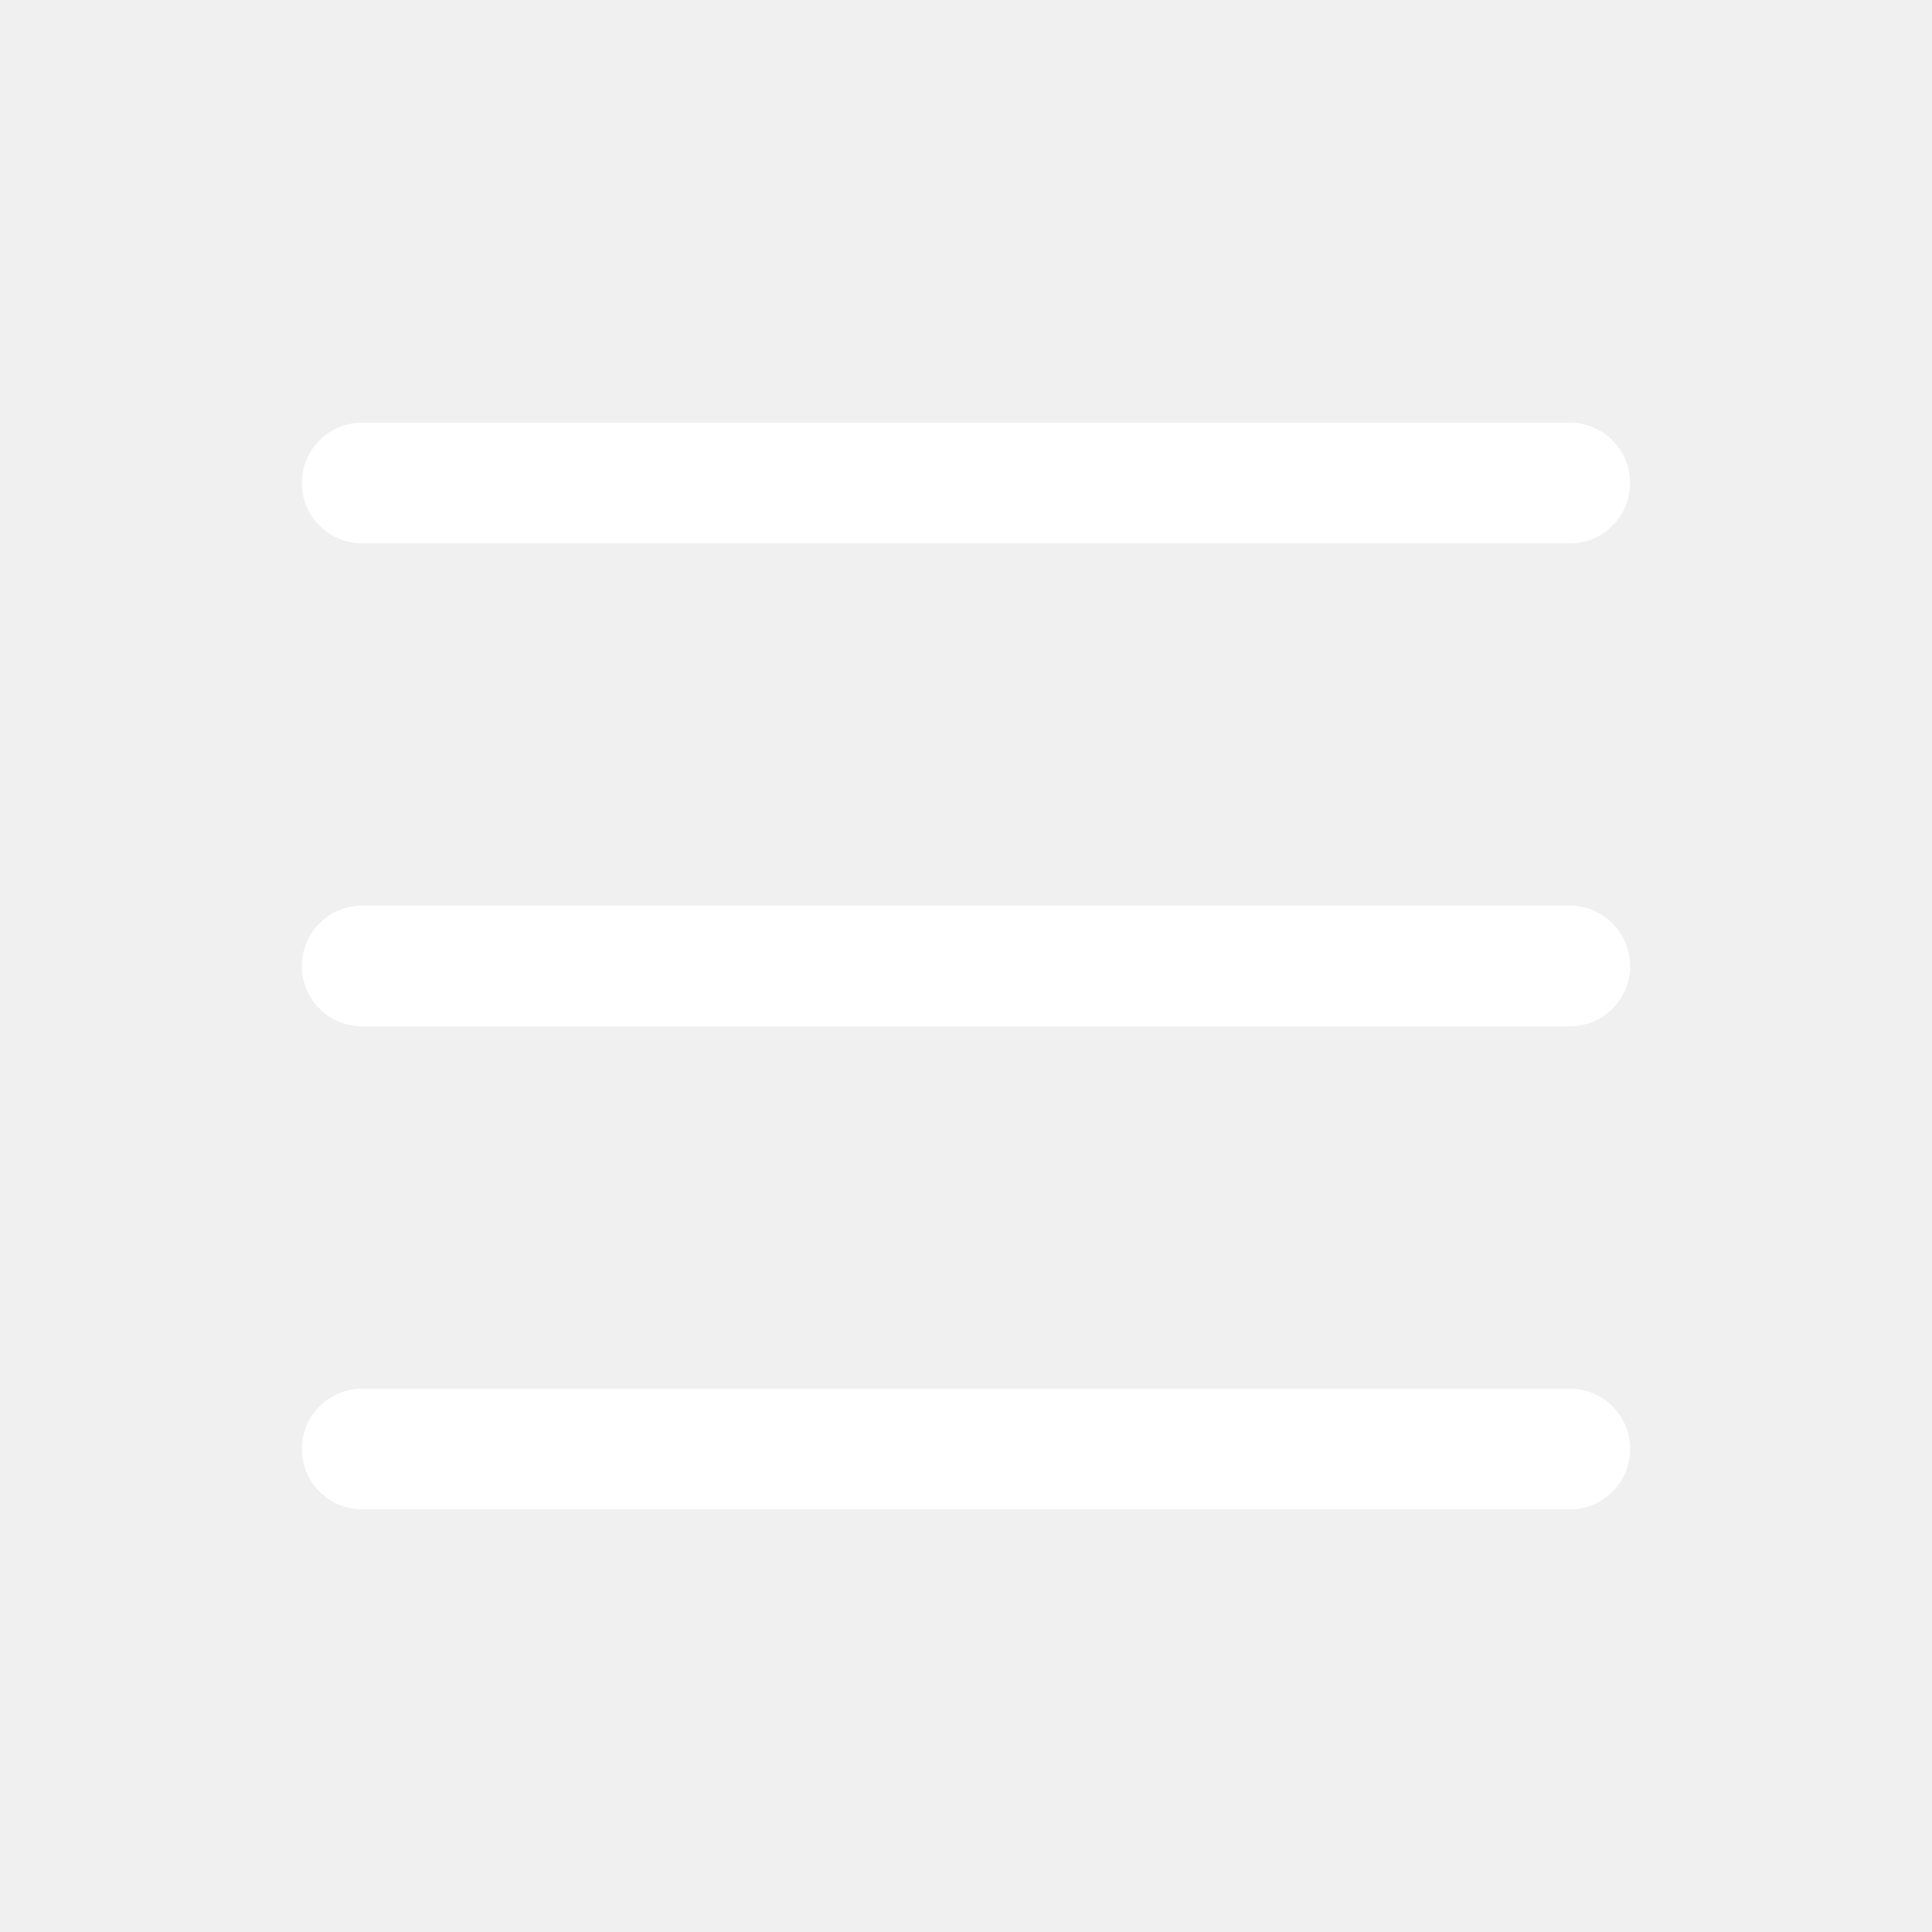
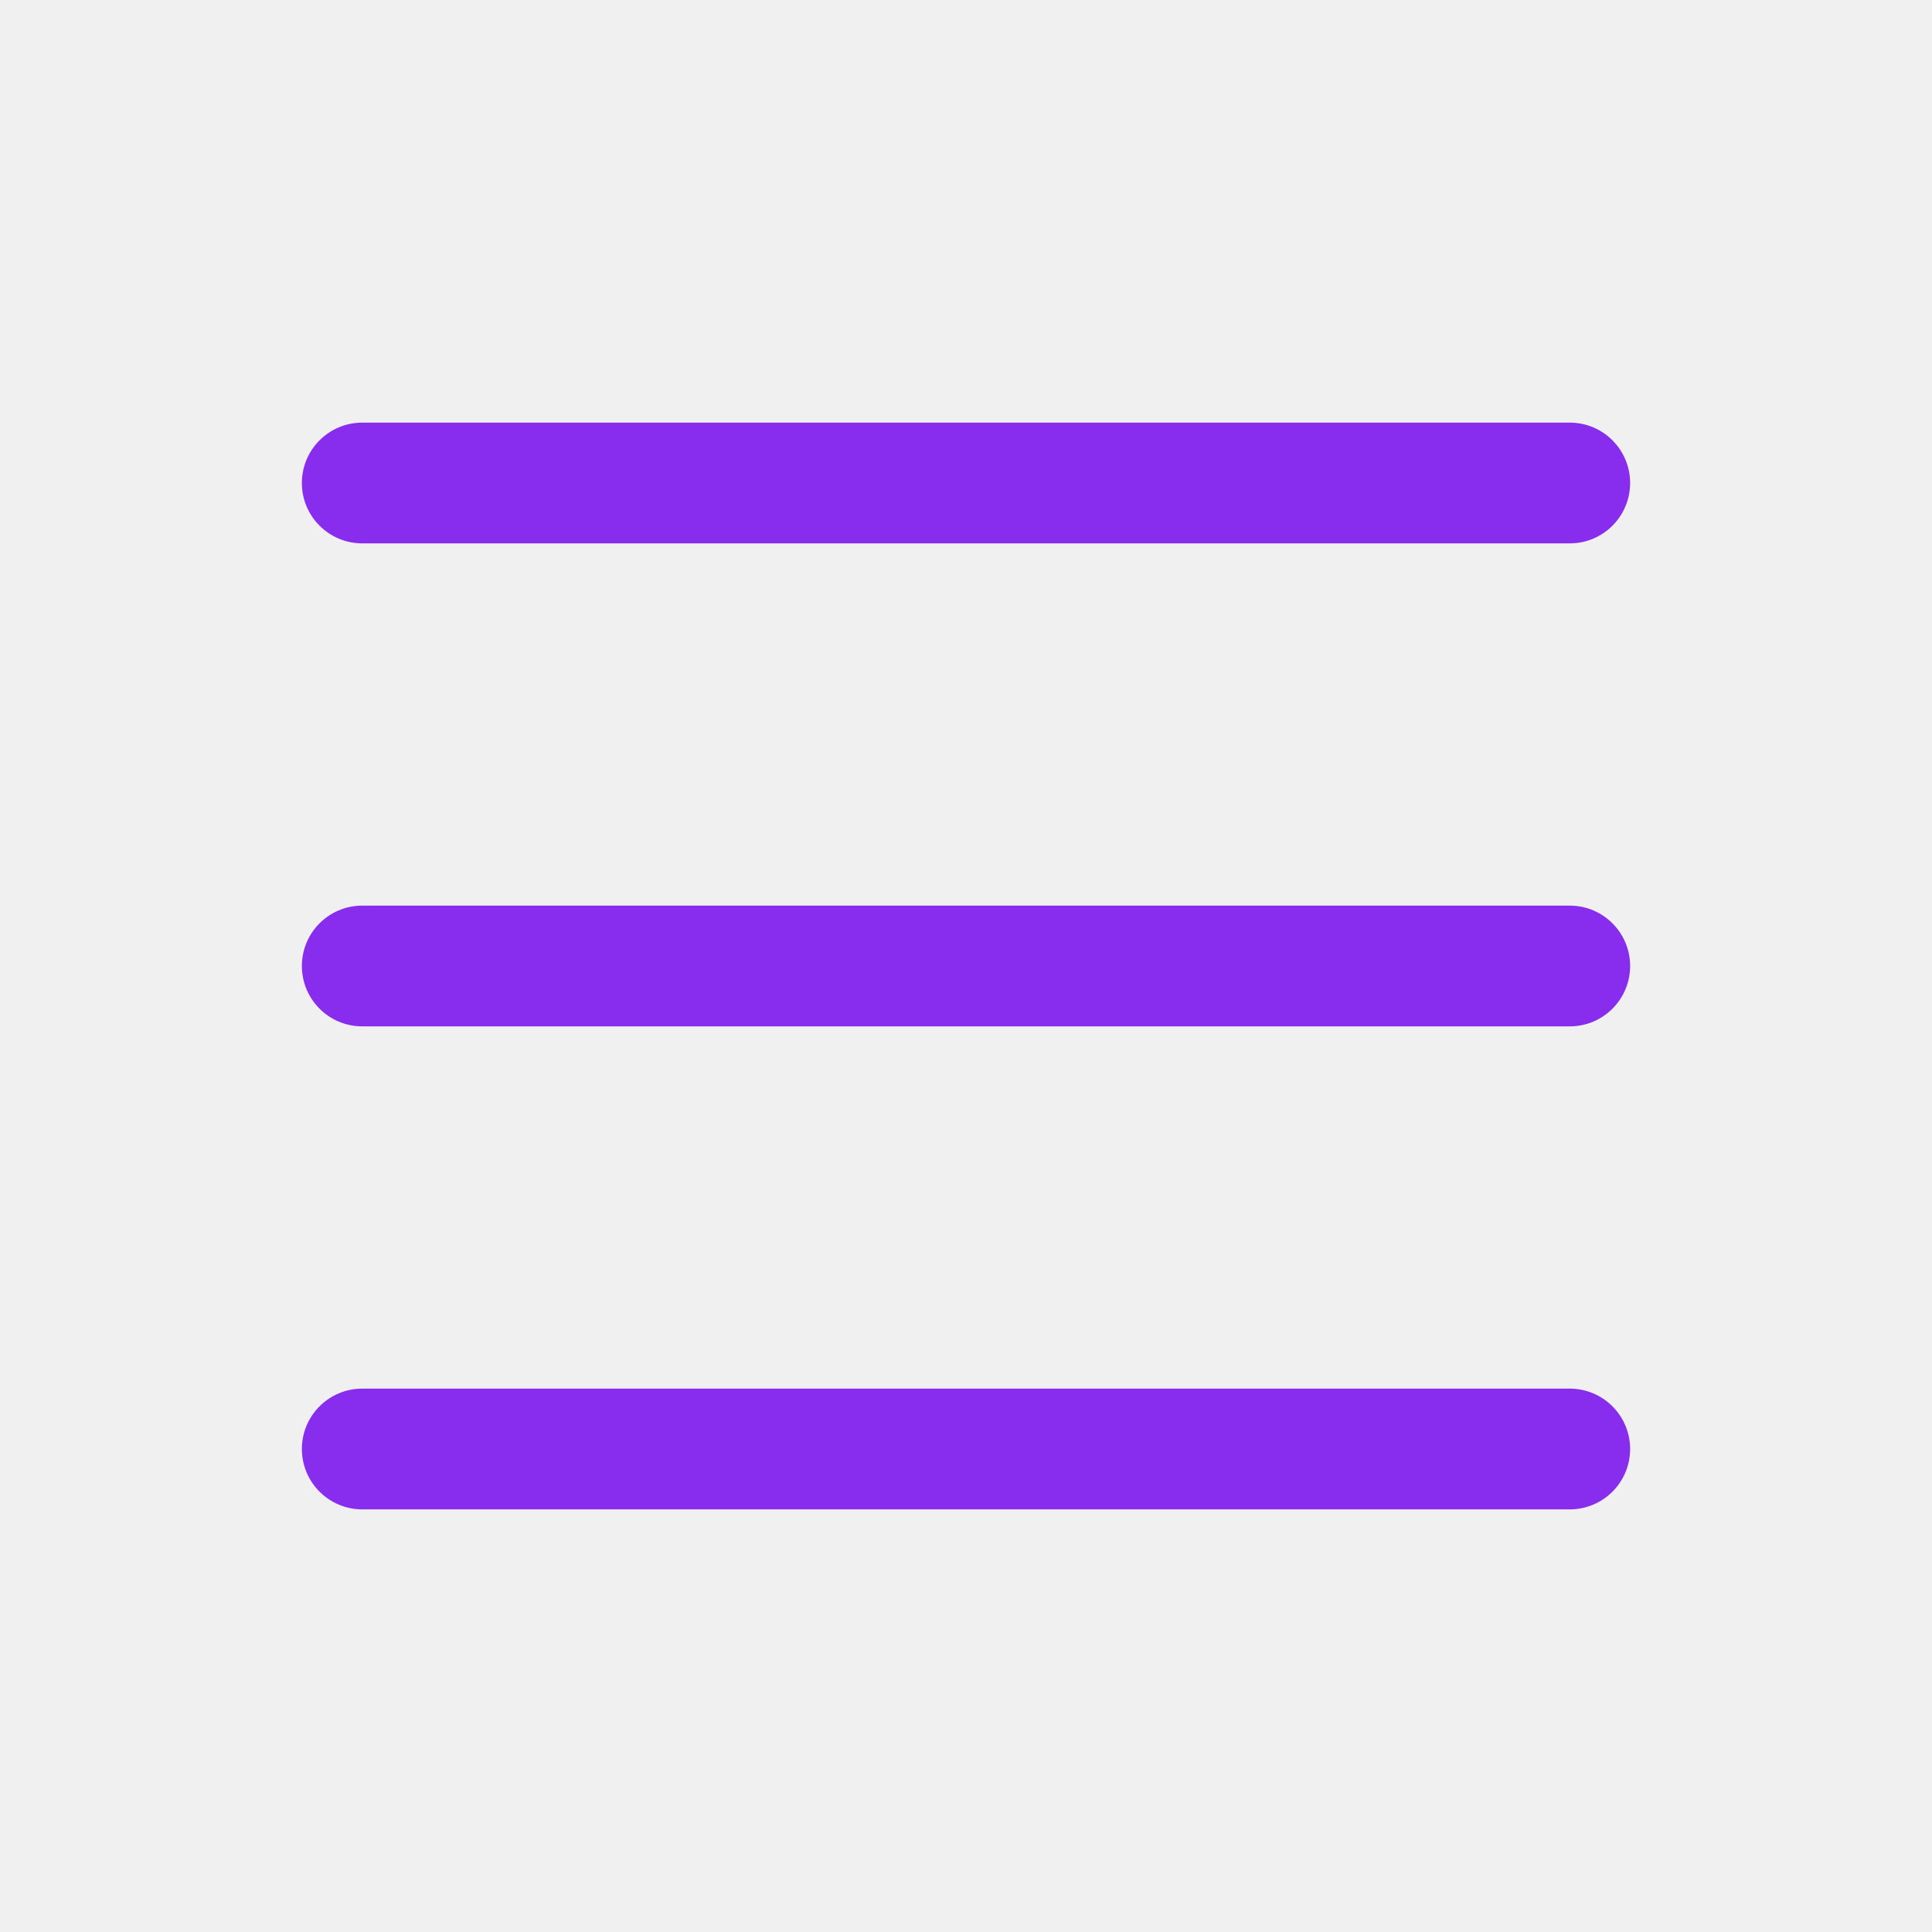
- <svg xmlns="http://www.w3.org/2000/svg" width="16" height="16" fill="#fff" class="bi bi-list" viewBox="0 0 16 16">
+ <svg xmlns="http://www.w3.org/2000/svg" width="16" height="16" fill="rgb(136, 45, 238)" class="bi bi-list" viewBox="0 0 16 16">
  <path fill-rule="evenodd" d="M2.5 12a.5.5 0 0 1 .5-.5h10a.5.5 0 0 1 0 1H3a.5.5 0 0 1-.5-.5zm0-4a.5.5 0 0 1 .5-.5h10a.5.5 0 0 1 0 1H3a.5.5 0 0 1-.5-.5zm0-4a.5.5 0 0 1 .5-.5h10a.5.5 0 0 1 0 1H3a.5.5 0 0 1-.5-.5z" />
</svg>
